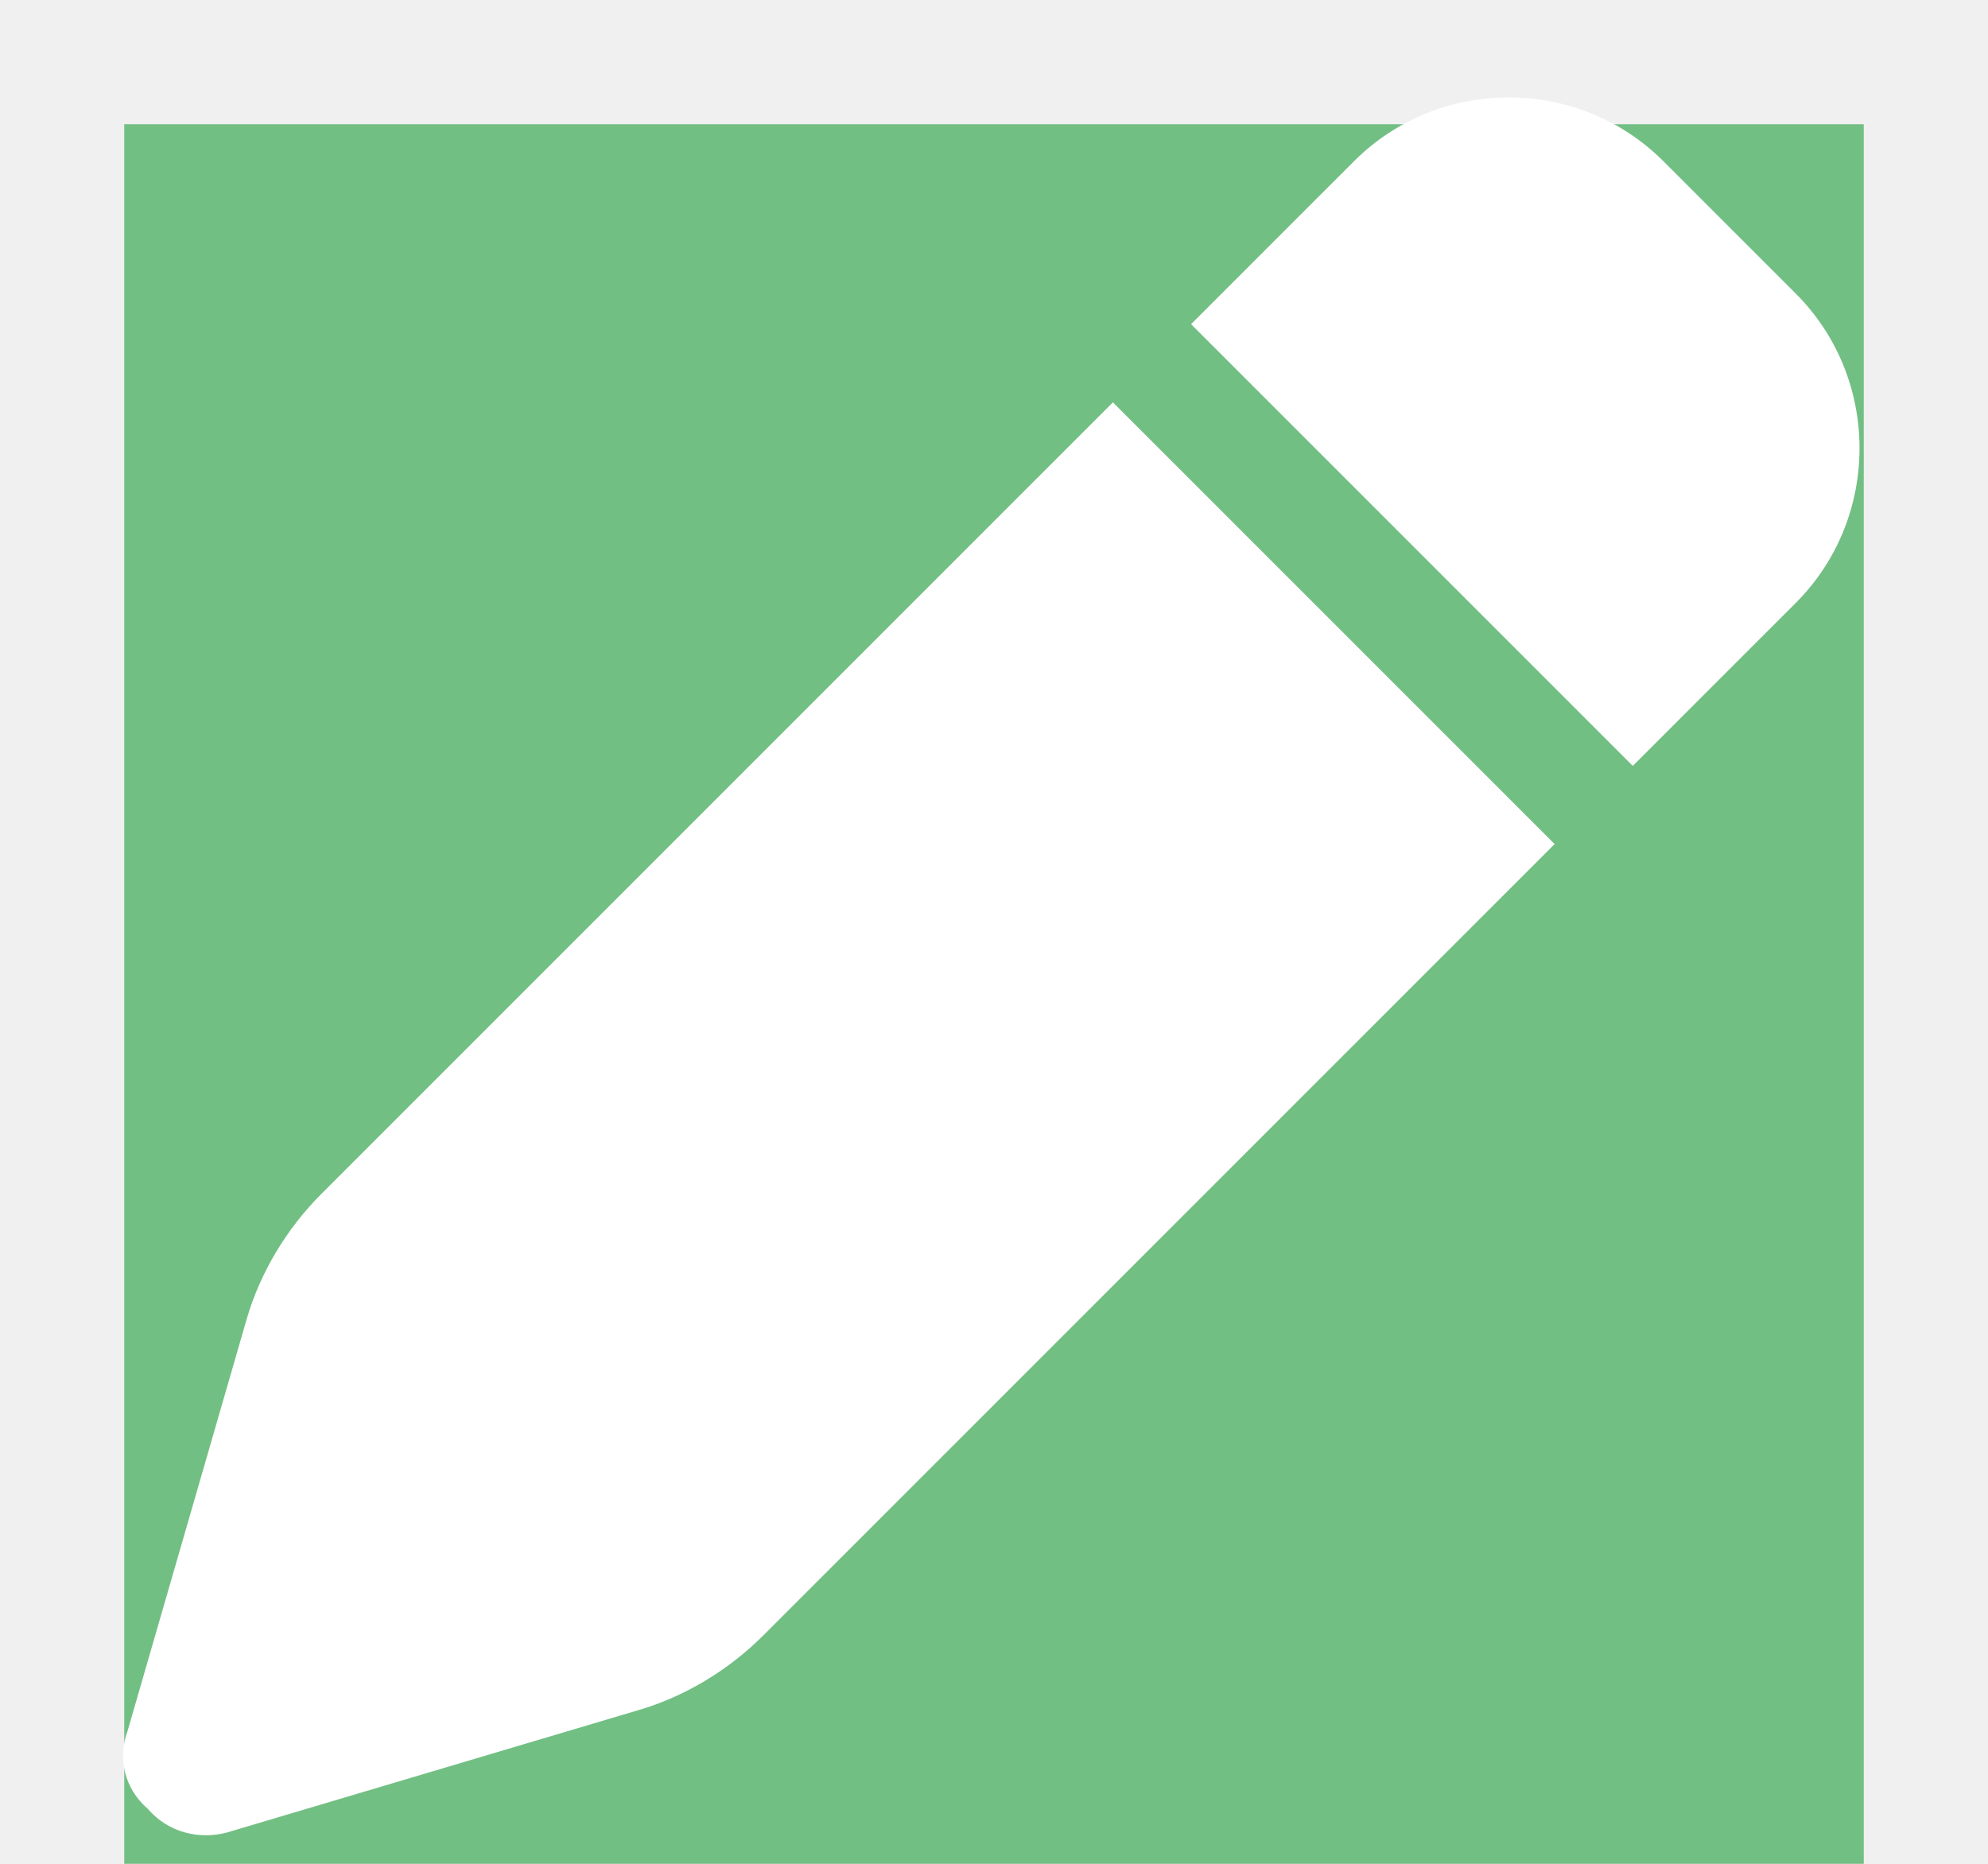
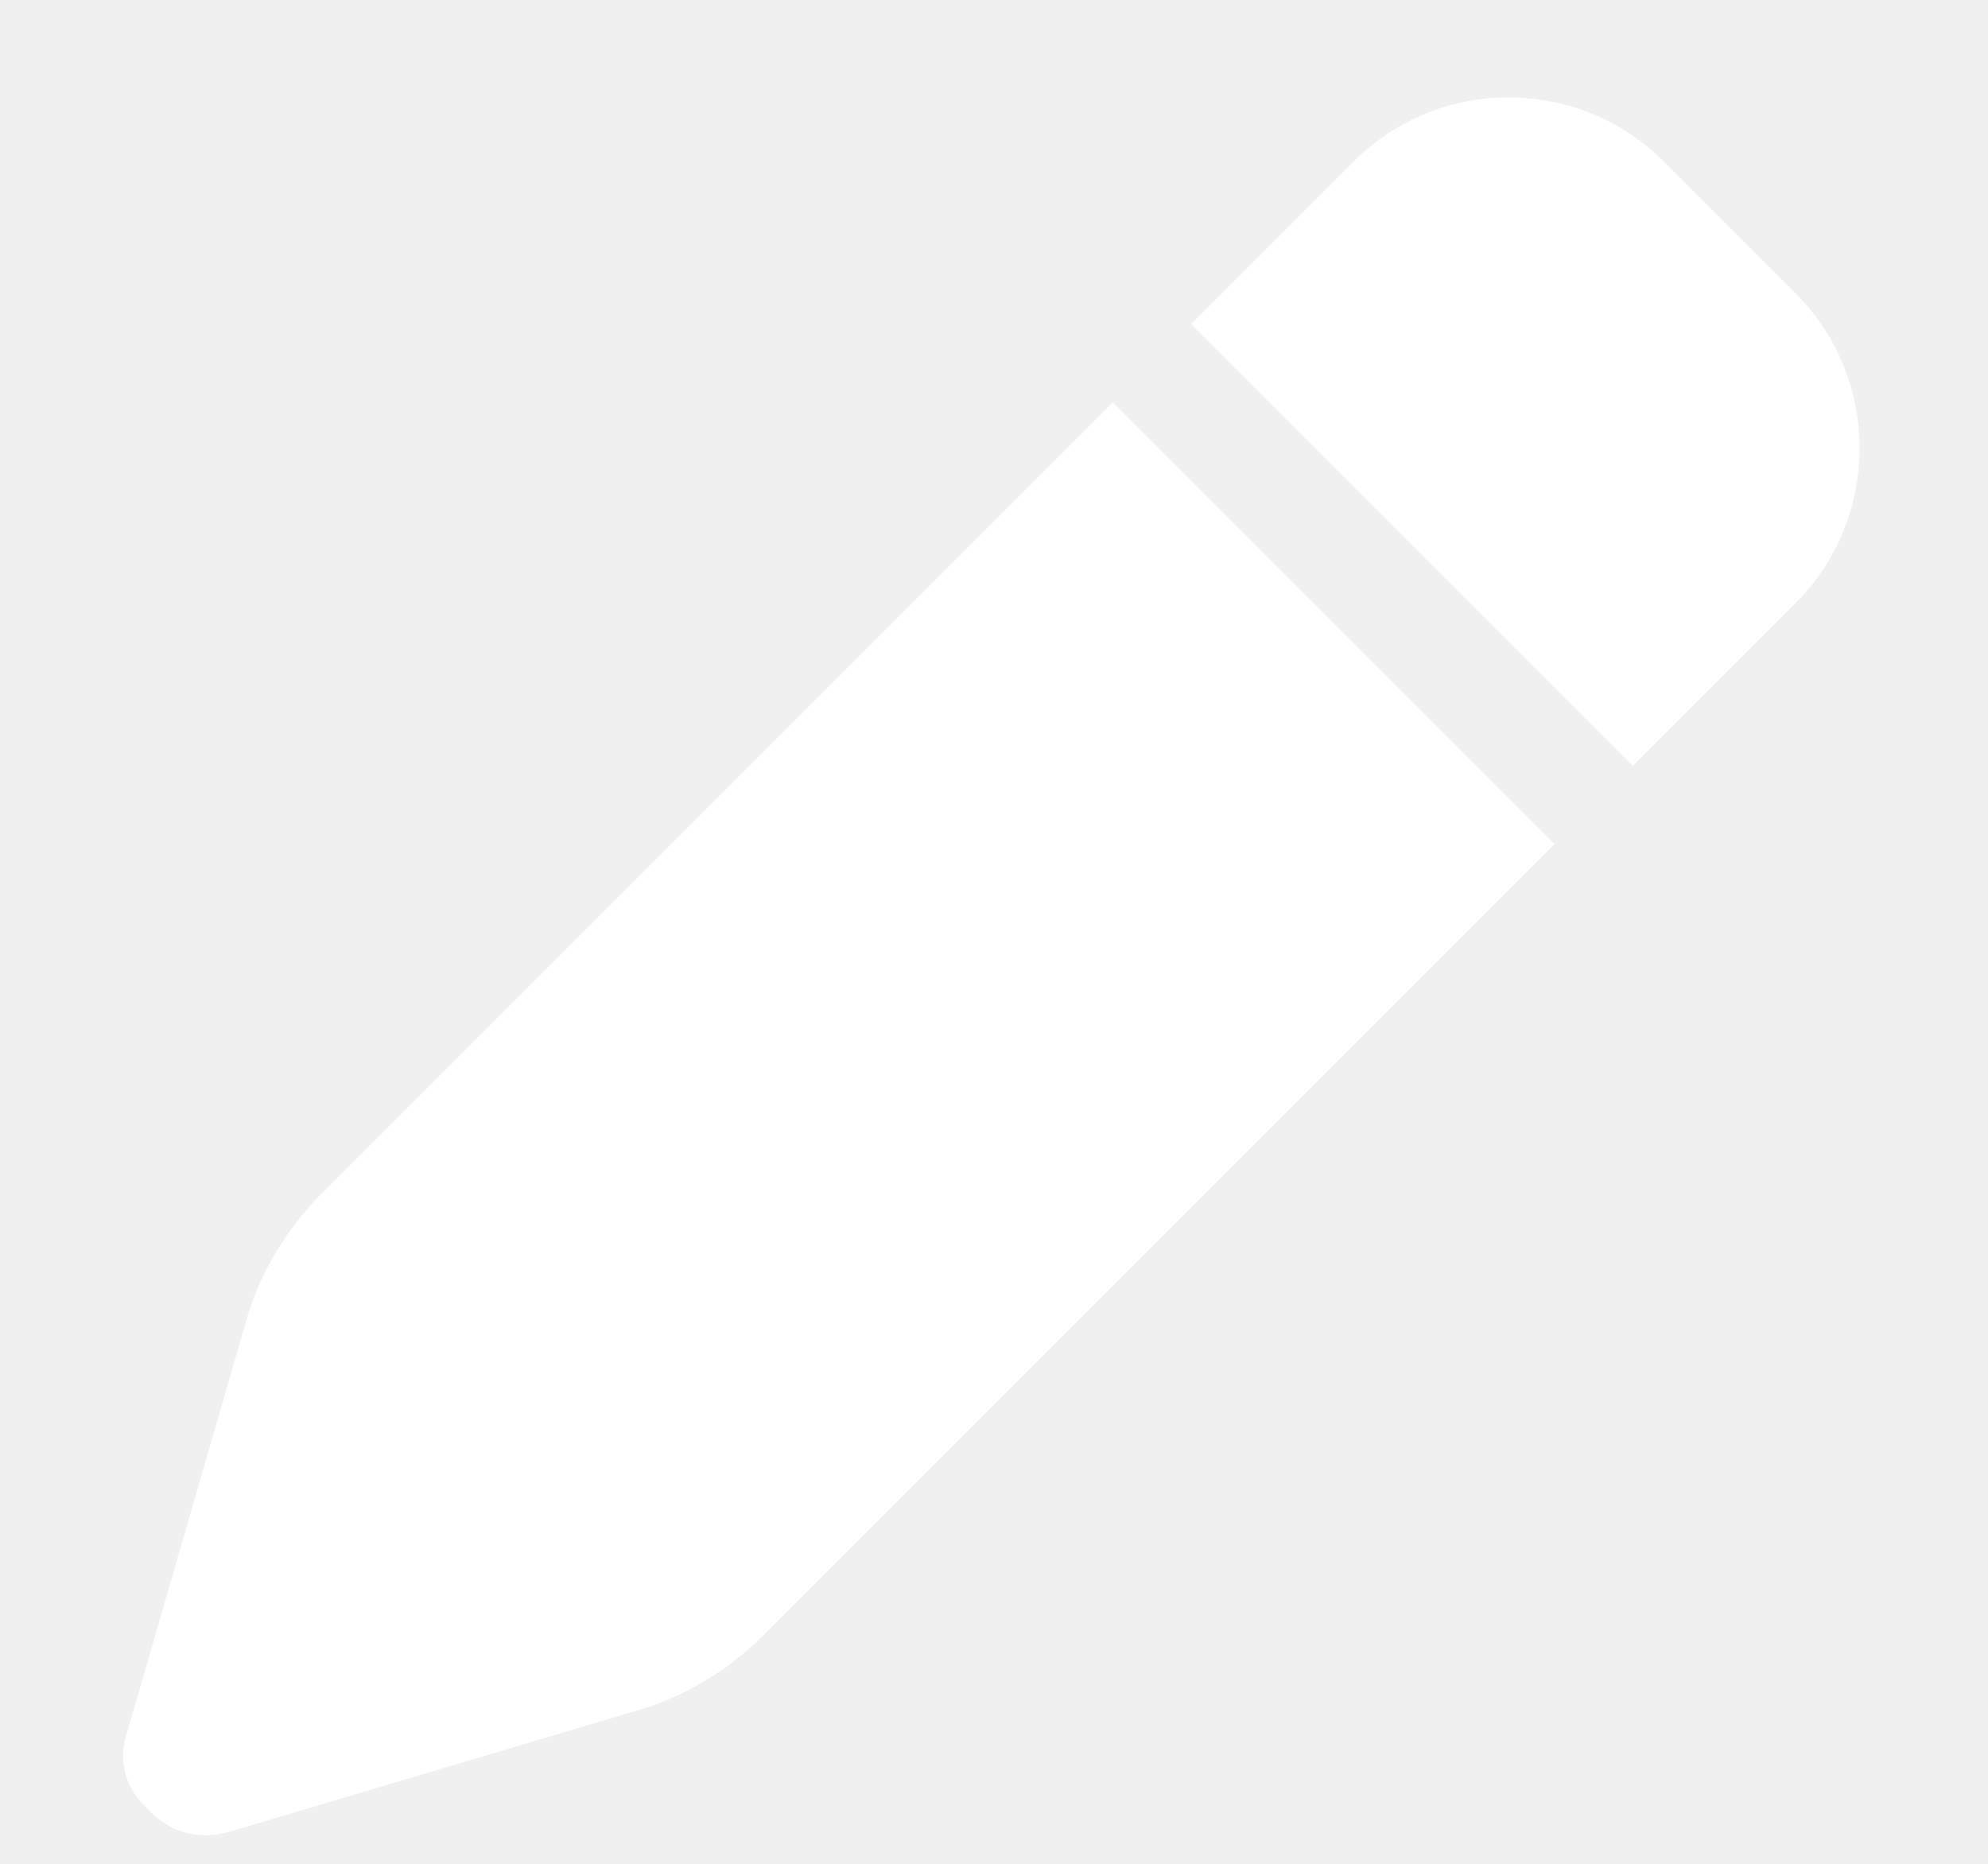
<svg xmlns="http://www.w3.org/2000/svg" width="16" height="15" viewBox="0 0 16 15" fill="none">
-   <rect width="14" height="14" transform="translate(1 1)" fill="#72BF83" />
+   <rect width="14" height="14" transform="translate(1 1)" />
  <path d="M10.898 1.297C11.582 0.613 12.703 0.613 13.387 1.297L14.453 2.363C15.137 3.047 15.137 4.168 14.453 4.852L13.141 6.164L9.586 2.609L10.898 1.297ZM8.957 3.238L12.512 6.793L6.141 13.164C5.867 13.438 5.512 13.656 5.129 13.766L1.82 14.75C1.602 14.805 1.355 14.75 1.191 14.559C1 14.395 0.945 14.148 1.027 13.93L1.984 10.621C2.094 10.238 2.312 9.883 2.586 9.609L8.957 3.238Z" fill="white" />
</svg>
